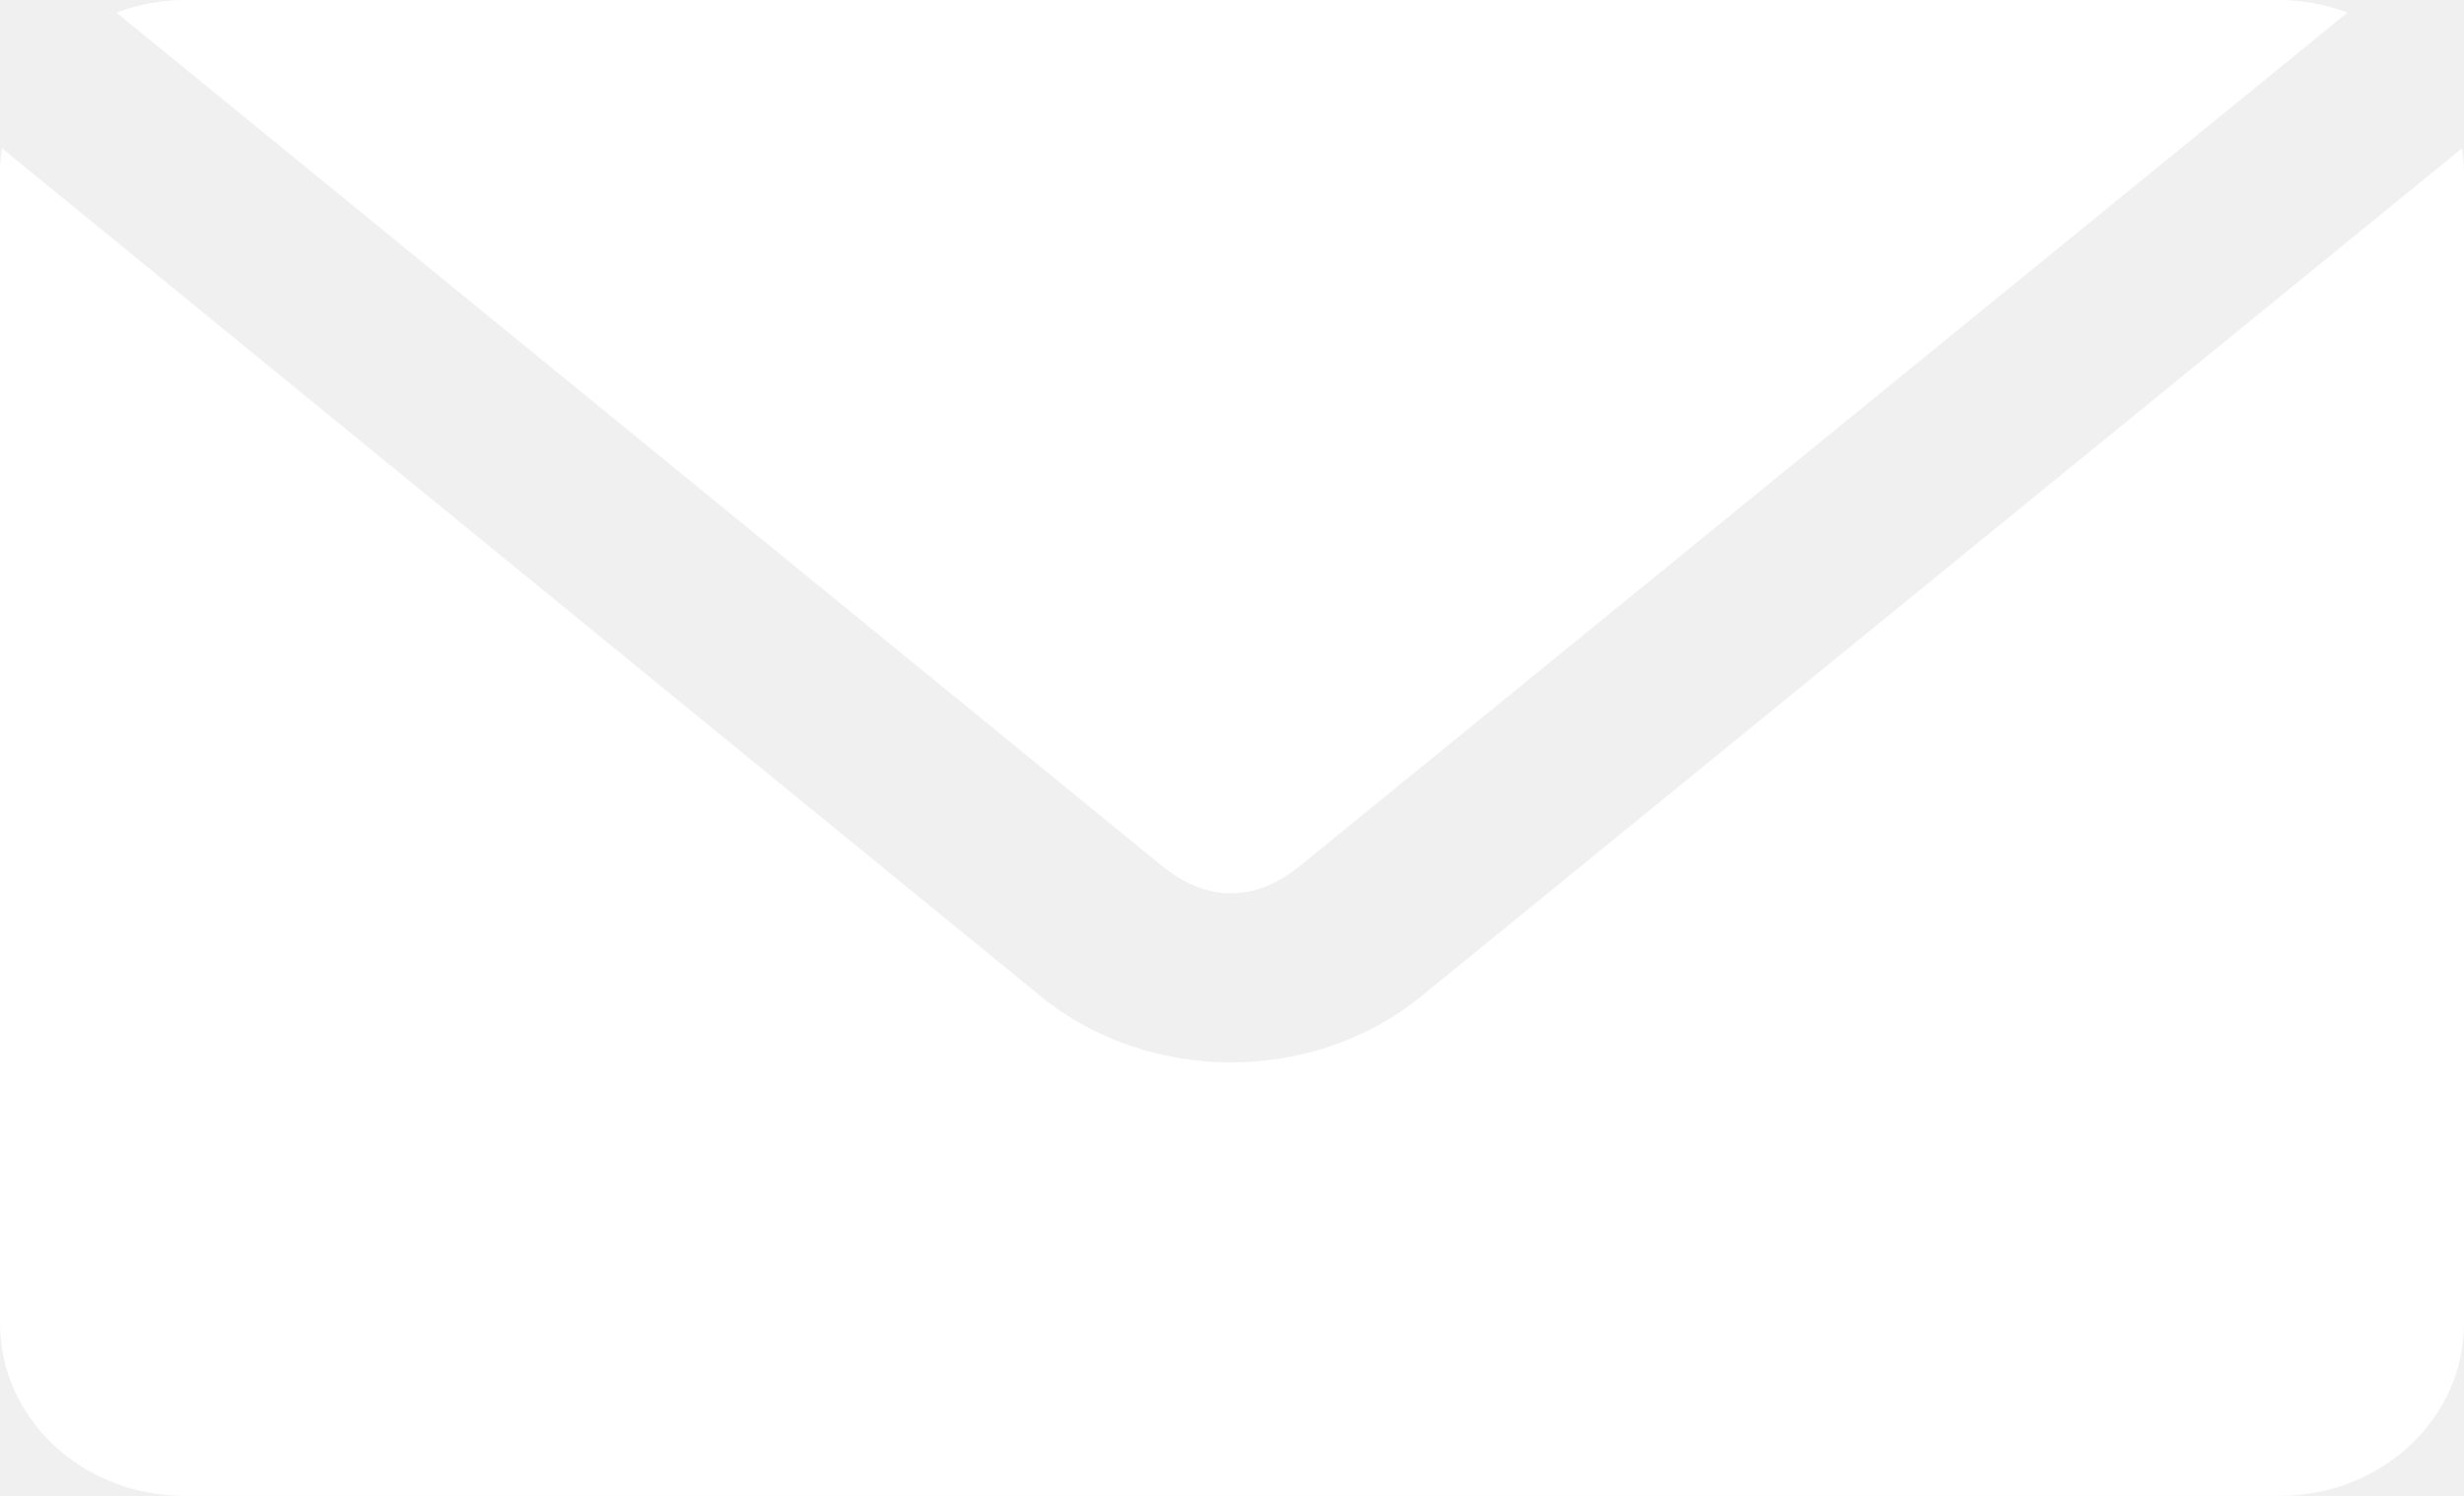
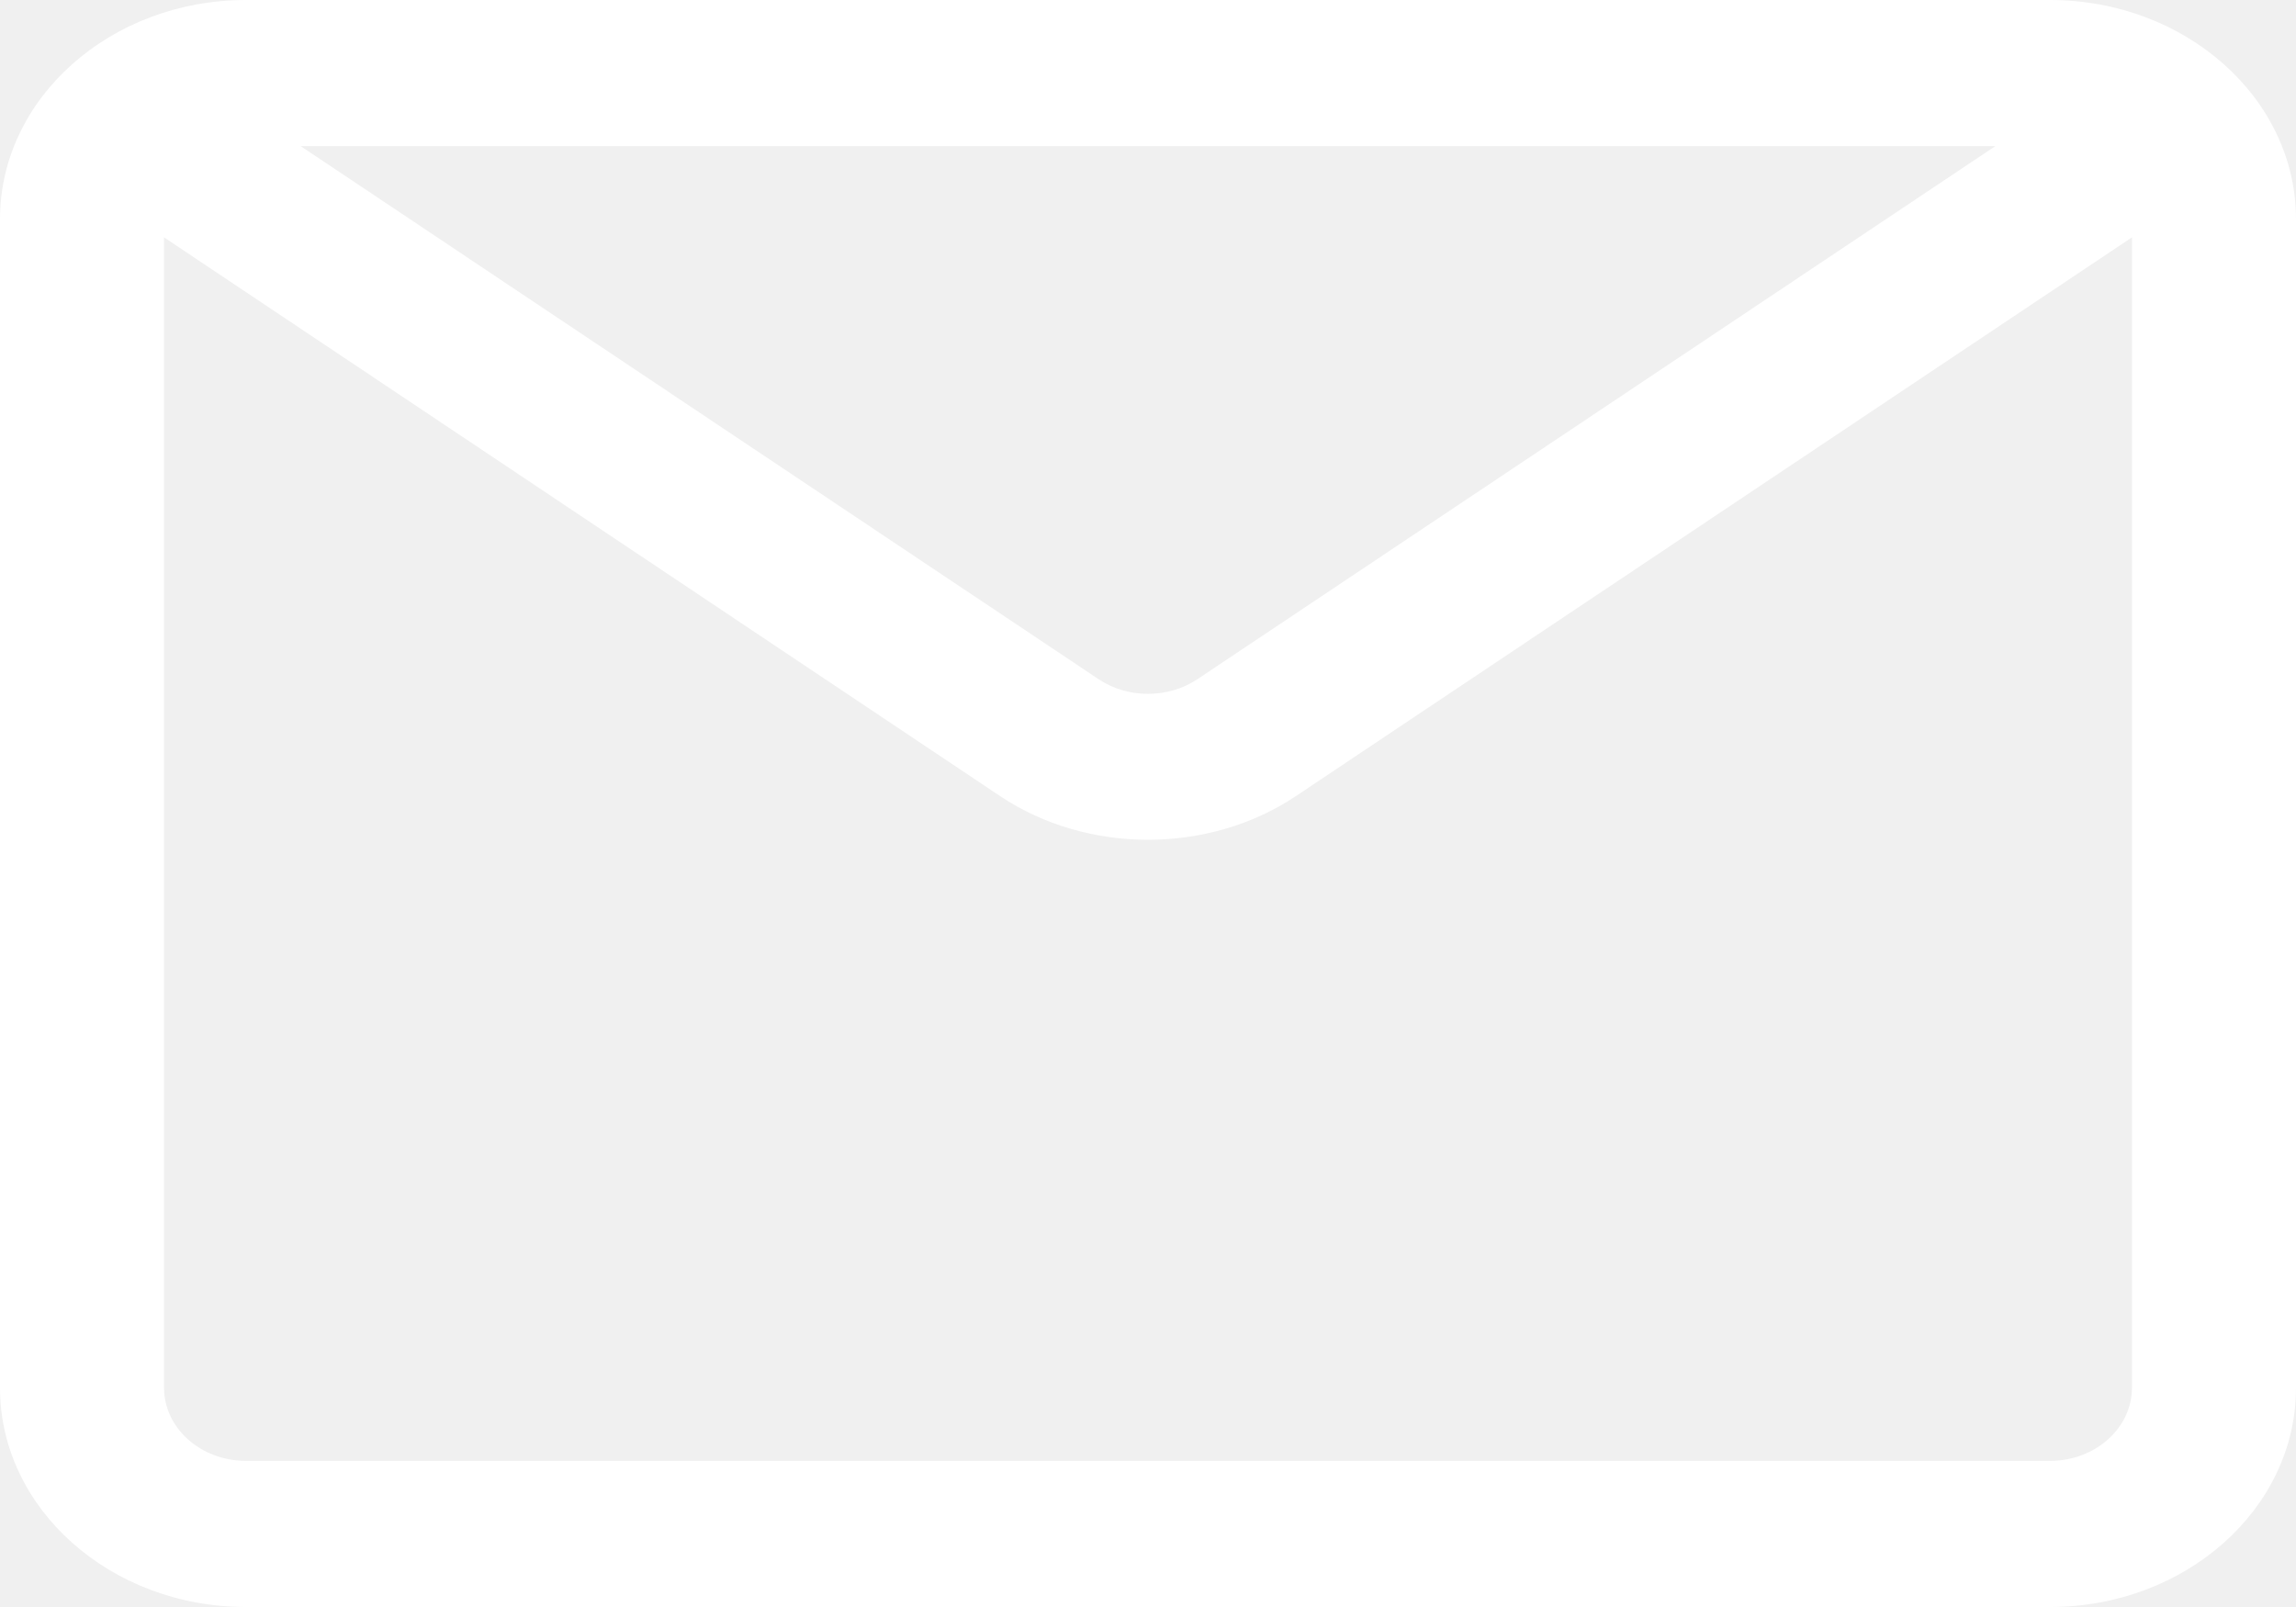
- <svg xmlns="http://www.w3.org/2000/svg" viewBox="0 0 28 17" fill="none">
-   <path d="M2.1 0C1.825 0 1.564 0.054 1.323 0.143L13.201 9.838C13.715 10.257 14.262 10.257 14.776 9.838L26.676 0.143C26.436 0.054 26.175 0 25.9 0H2.1H2.1ZM0.022 1.686C0.009 1.775 0 1.869 0 1.961V15.038C0 16.125 0.936 17 2.1 17H25.9C27.063 17 28 16.125 28 15.038V1.961C28 1.869 27.991 1.775 27.978 1.685L16.154 11.32C14.921 12.325 13.057 12.326 11.823 11.32L0.022 1.685L0.022 1.686Z" fill="white" />
+ <svg xmlns="http://www.w3.org/2000/svg" viewBox="0 0 20 14" fill="none">
+   <path d="M17.857 0H2.143C0.961 0 0 0.857 0 1.909V12.091C0 13.143 0.961 14 2.143 14H17.857C19.039 14 20 13.143 20 12.091V1.909C20 0.857 19.039 0 17.857 0ZM17.381 1.273L10.429 5.918C10.176 6.087 9.823 6.087 9.571 5.918L2.619 1.273H17.381ZM17.857 12.727H2.143C1.749 12.727 1.429 12.441 1.429 12.091V2.068L8.714 6.937C9.092 7.189 9.546 7.316 10 7.316C10.454 7.316 10.908 7.189 11.286 6.937L18.571 2.068V12.091C18.571 12.441 18.251 12.727 17.857 12.727Z" fill="white" />
</svg>
